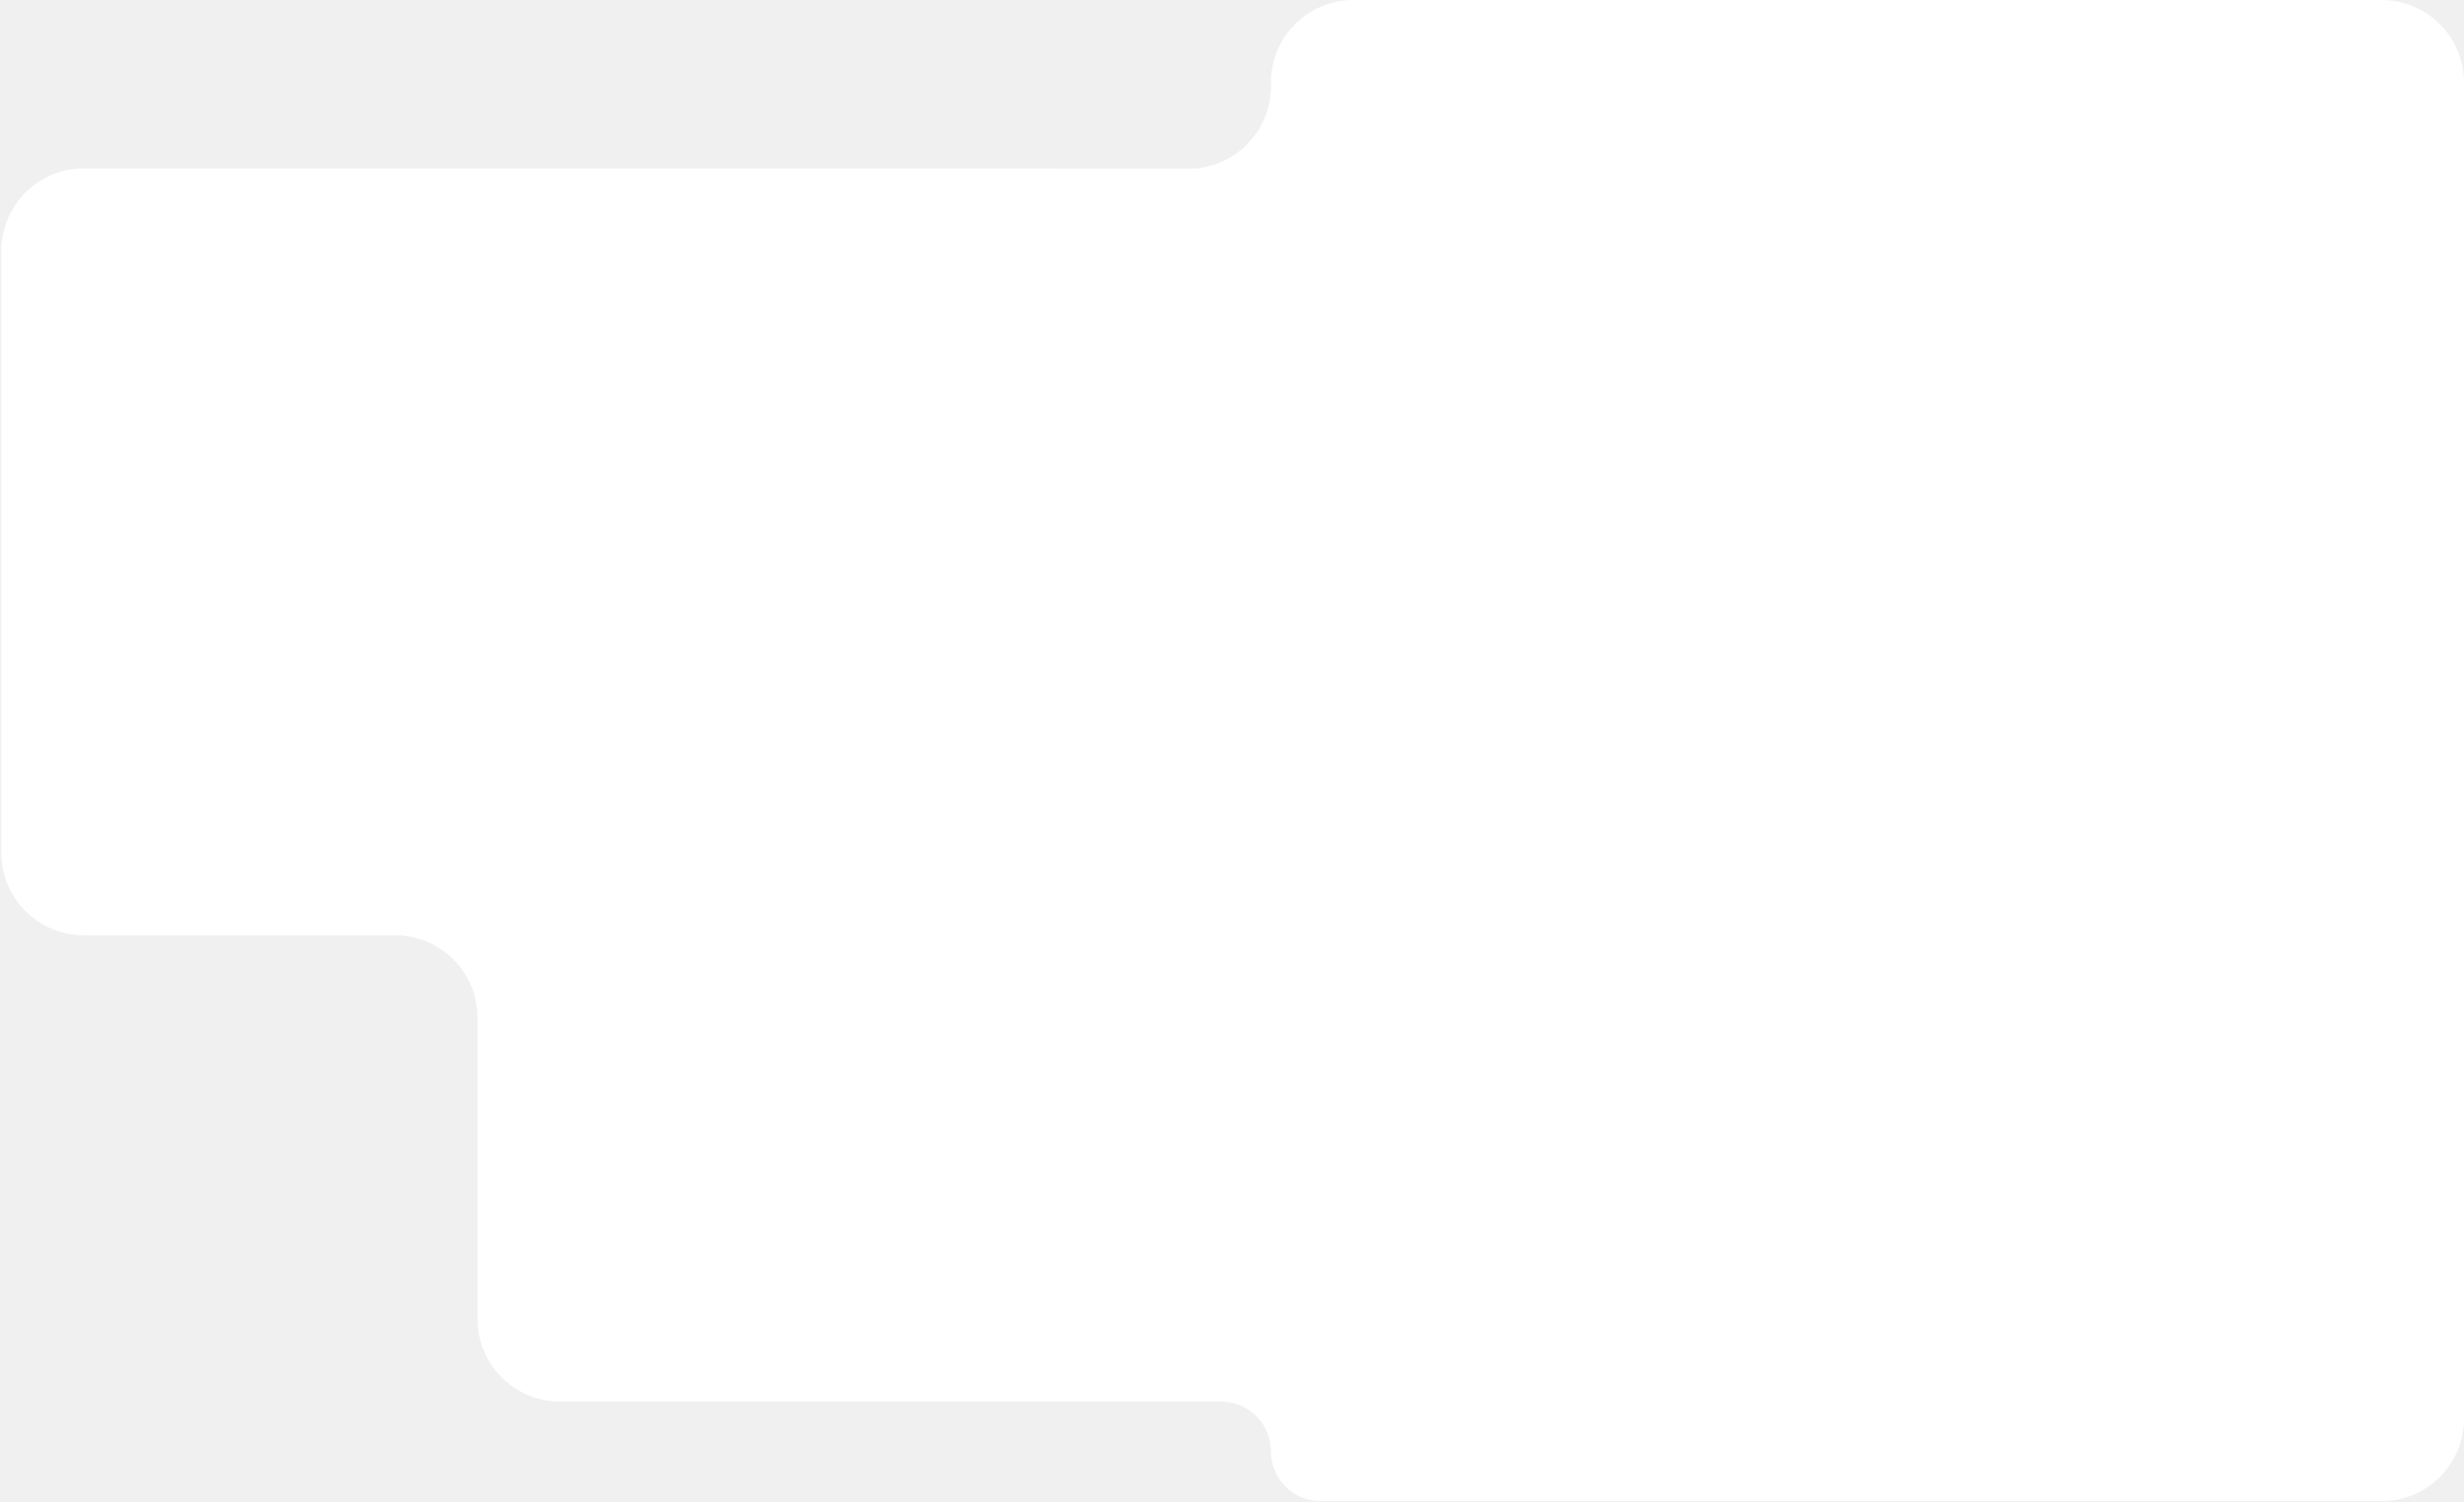
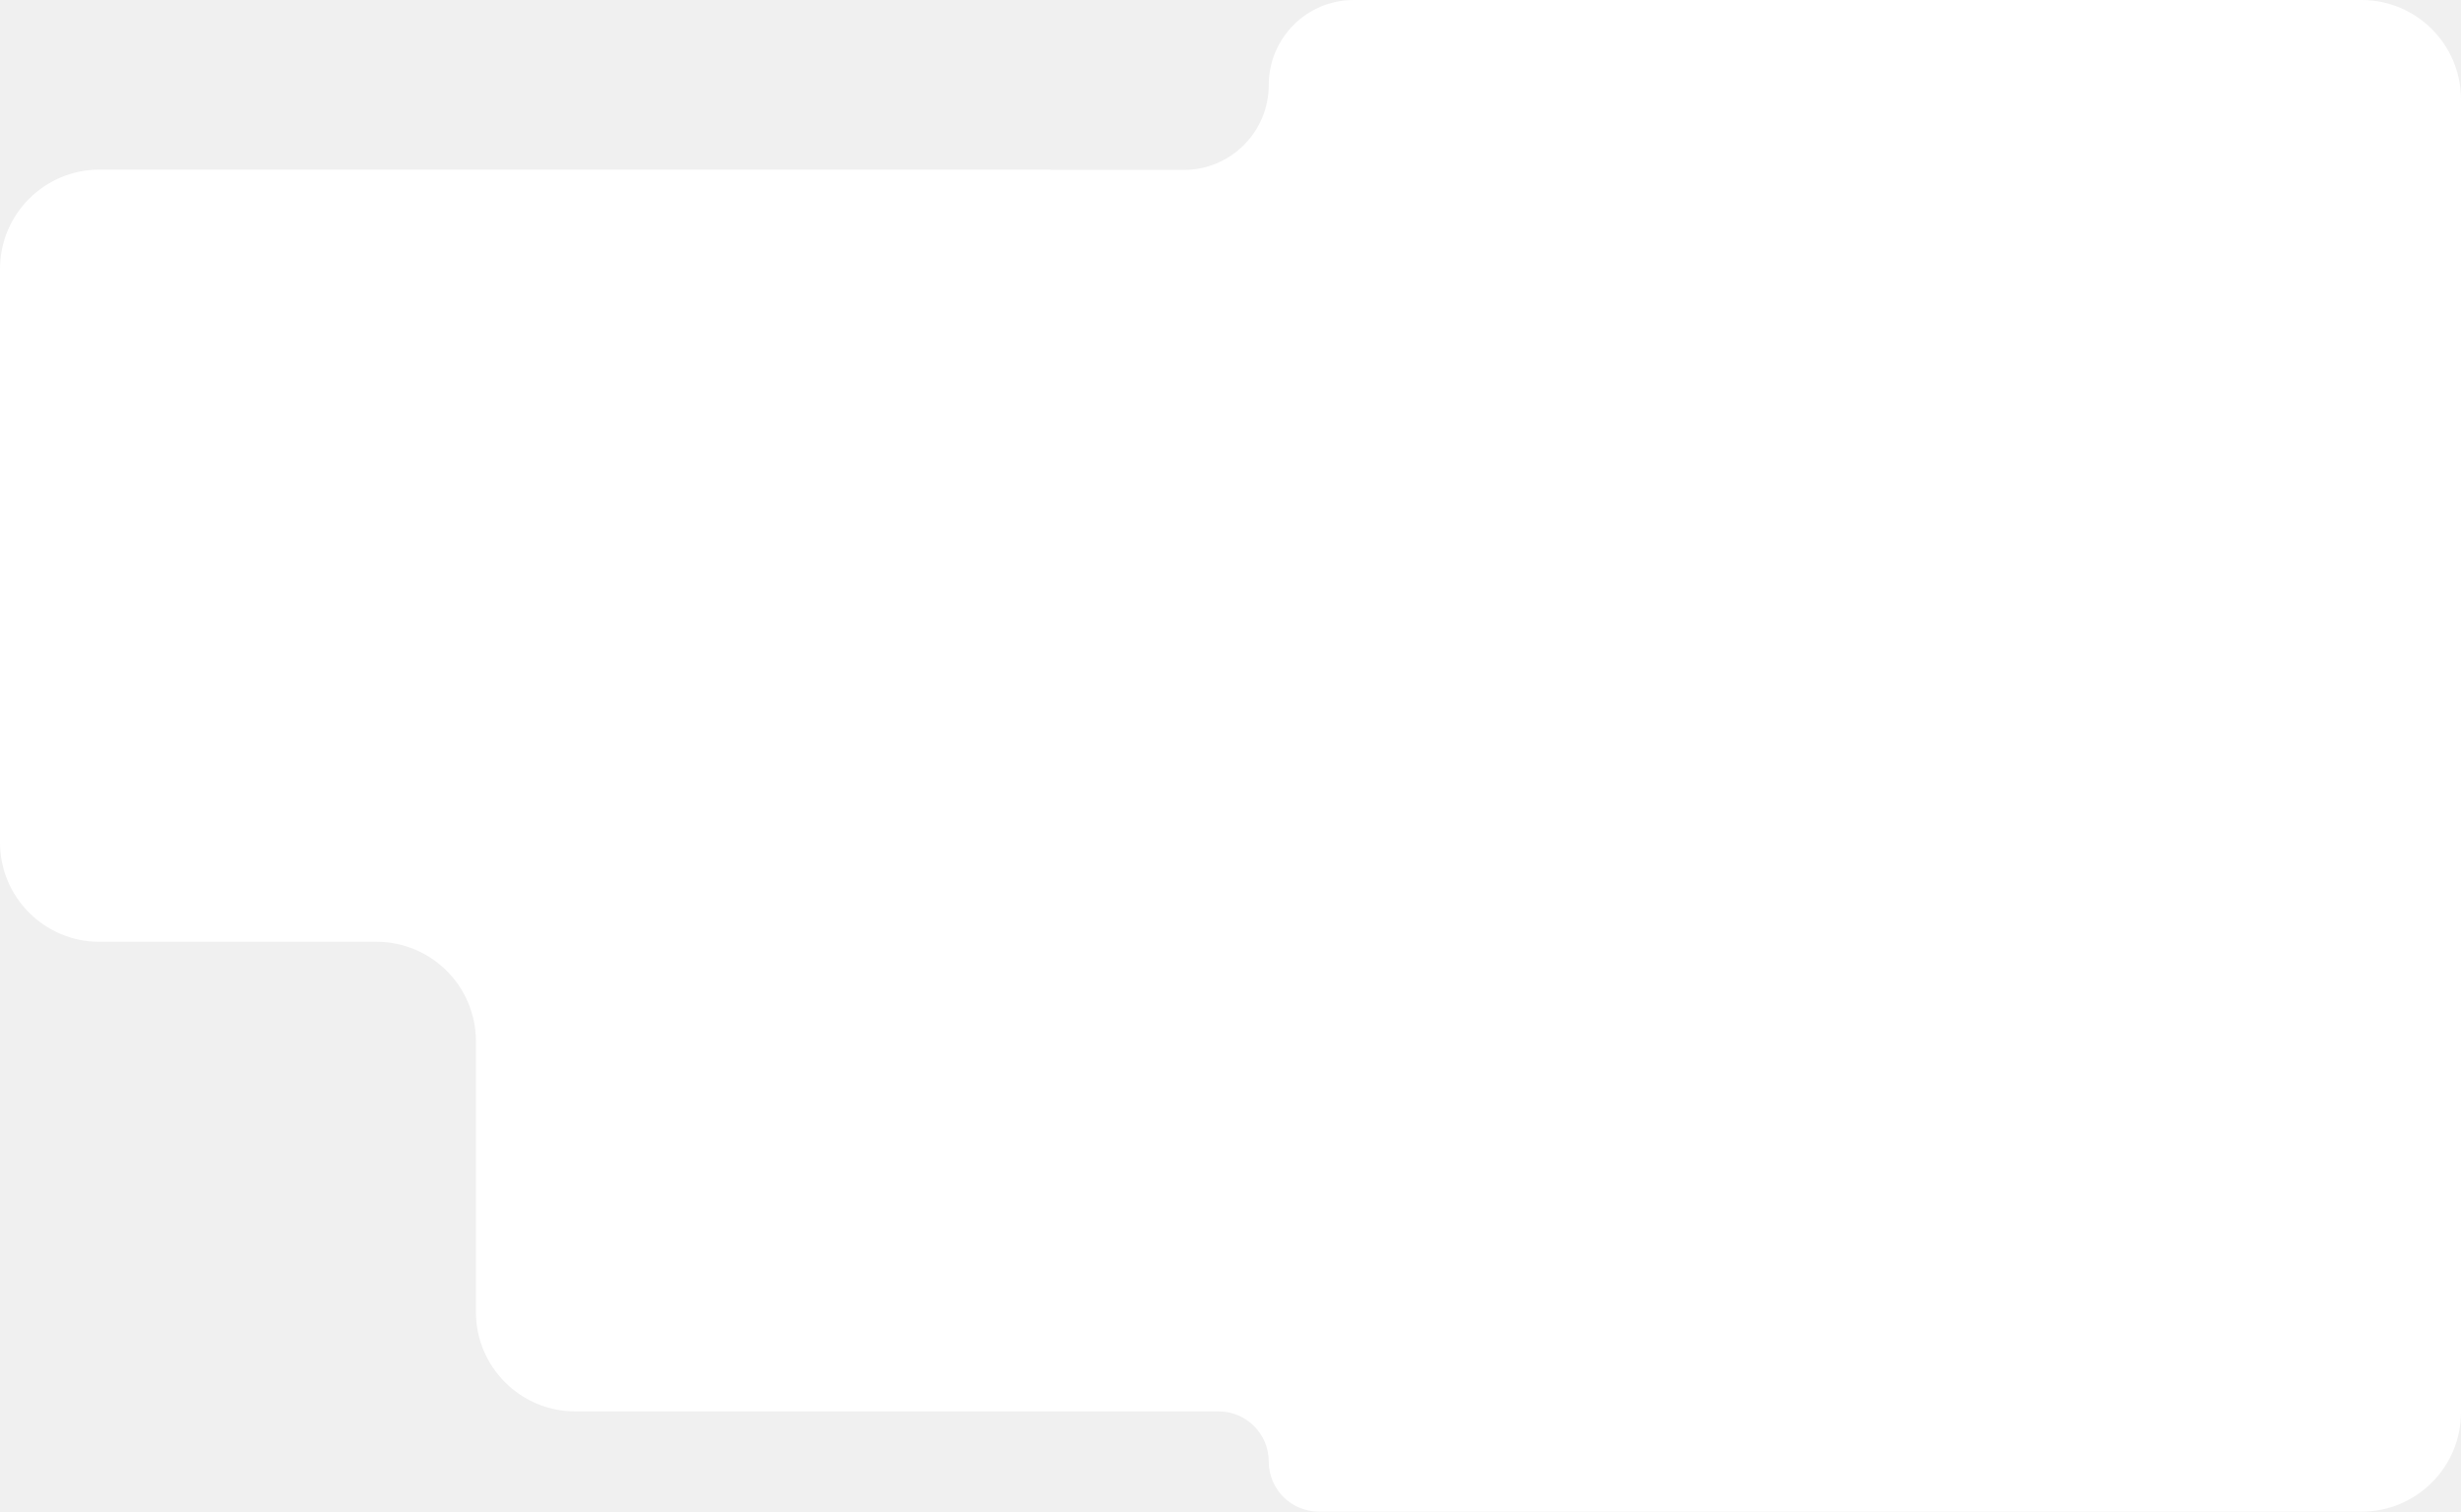
- <svg xmlns="http://www.w3.org/2000/svg" width="1643" height="1001" viewBox="0 0 1643 1001" fill="none">
-   <path fill-rule="evenodd" clip-rule="evenodd" d="M847.464 55C847.464 24.624 872.089 0 902.464 0H1588C1618.38 0 1643 24.624 1643 55V946C1643 976.376 1618.38 1001 1588 1001H880.65C862.322 1001 847.464 986.142 847.464 967.814V967.814C847.464 949.486 832.606 934.628 814.278 934.628H373.431C343.055 934.628 318.431 910.004 318.431 879.628V678.655C318.431 648.279 293.806 623.655 263.431 623.655H55.87C25.494 623.655 0.87 599.03 0.87 568.655V167.317C0.87 136.941 25.494 112.317 55.87 112.317H701.728C701.785 112.317 701.831 112.363 701.831 112.421V112.421C701.831 112.478 701.878 112.524 701.935 112.524H792.464C822.84 112.524 847.464 87.9 847.464 57.524V55Z" fill="white" />
+ <svg xmlns="http://www.w3.org/2000/svg" width="1361" height="836" viewBox="0 0 1361 836" fill="none">
+   <path fill-rule="evenodd" clip-rule="evenodd" d="M701.659 46.988C701.659 21.037 722.696 0 748.647 0H1306C1336.38 0 1361 24.624 1361 55V781C1361 811.376 1336.38 836 1306 836H729.375C714.068 836 701.659 823.591 701.659 808.284V808.284C701.659 792.977 689.25 780.568 673.943 780.568H318.195C287.819 780.568 263.195 755.944 263.195 725.568V575.854C263.195 545.479 238.57 520.854 208.195 520.854H55C24.624 520.854 0 496.23 0 465.854V148.803C0 118.428 24.624 93.803 55 93.803H580.872C580.919 93.803 580.958 93.842 580.958 93.89V93.89C580.958 93.937 580.997 93.976 581.044 93.976H654.671C680.622 93.976 701.659 72.939 701.659 46.988V46.988Z" fill="white" />
</svg>
